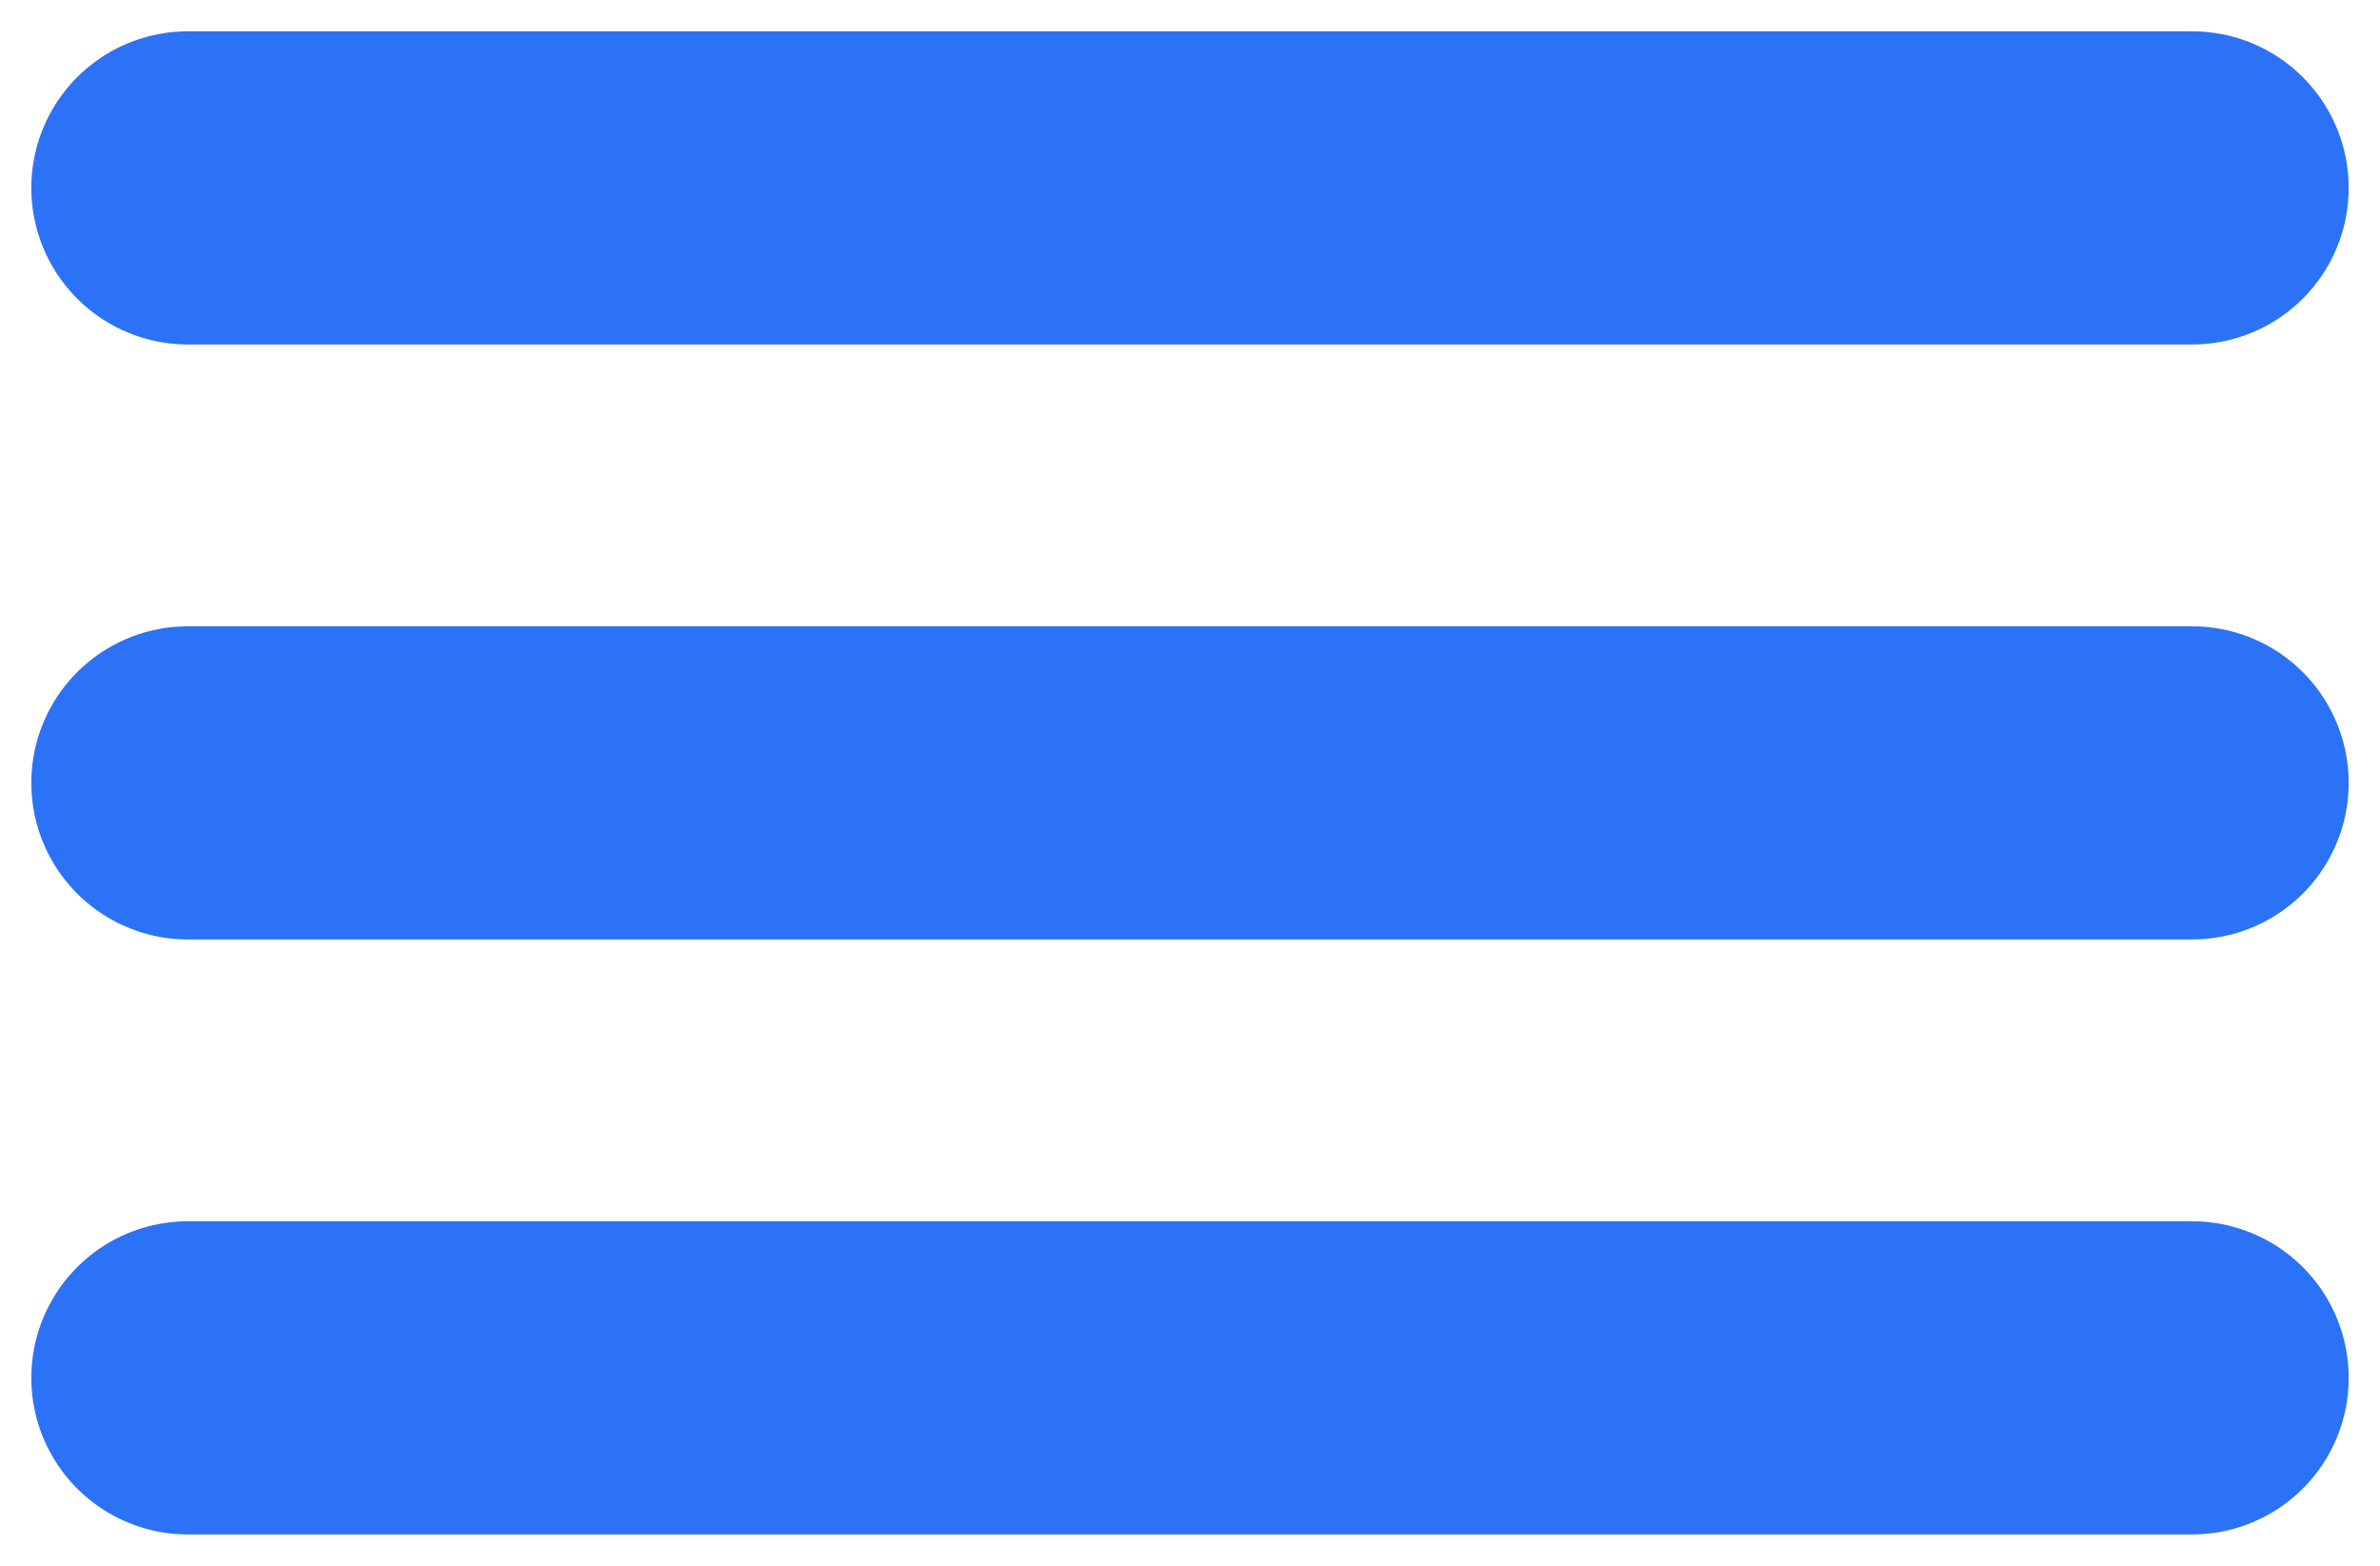
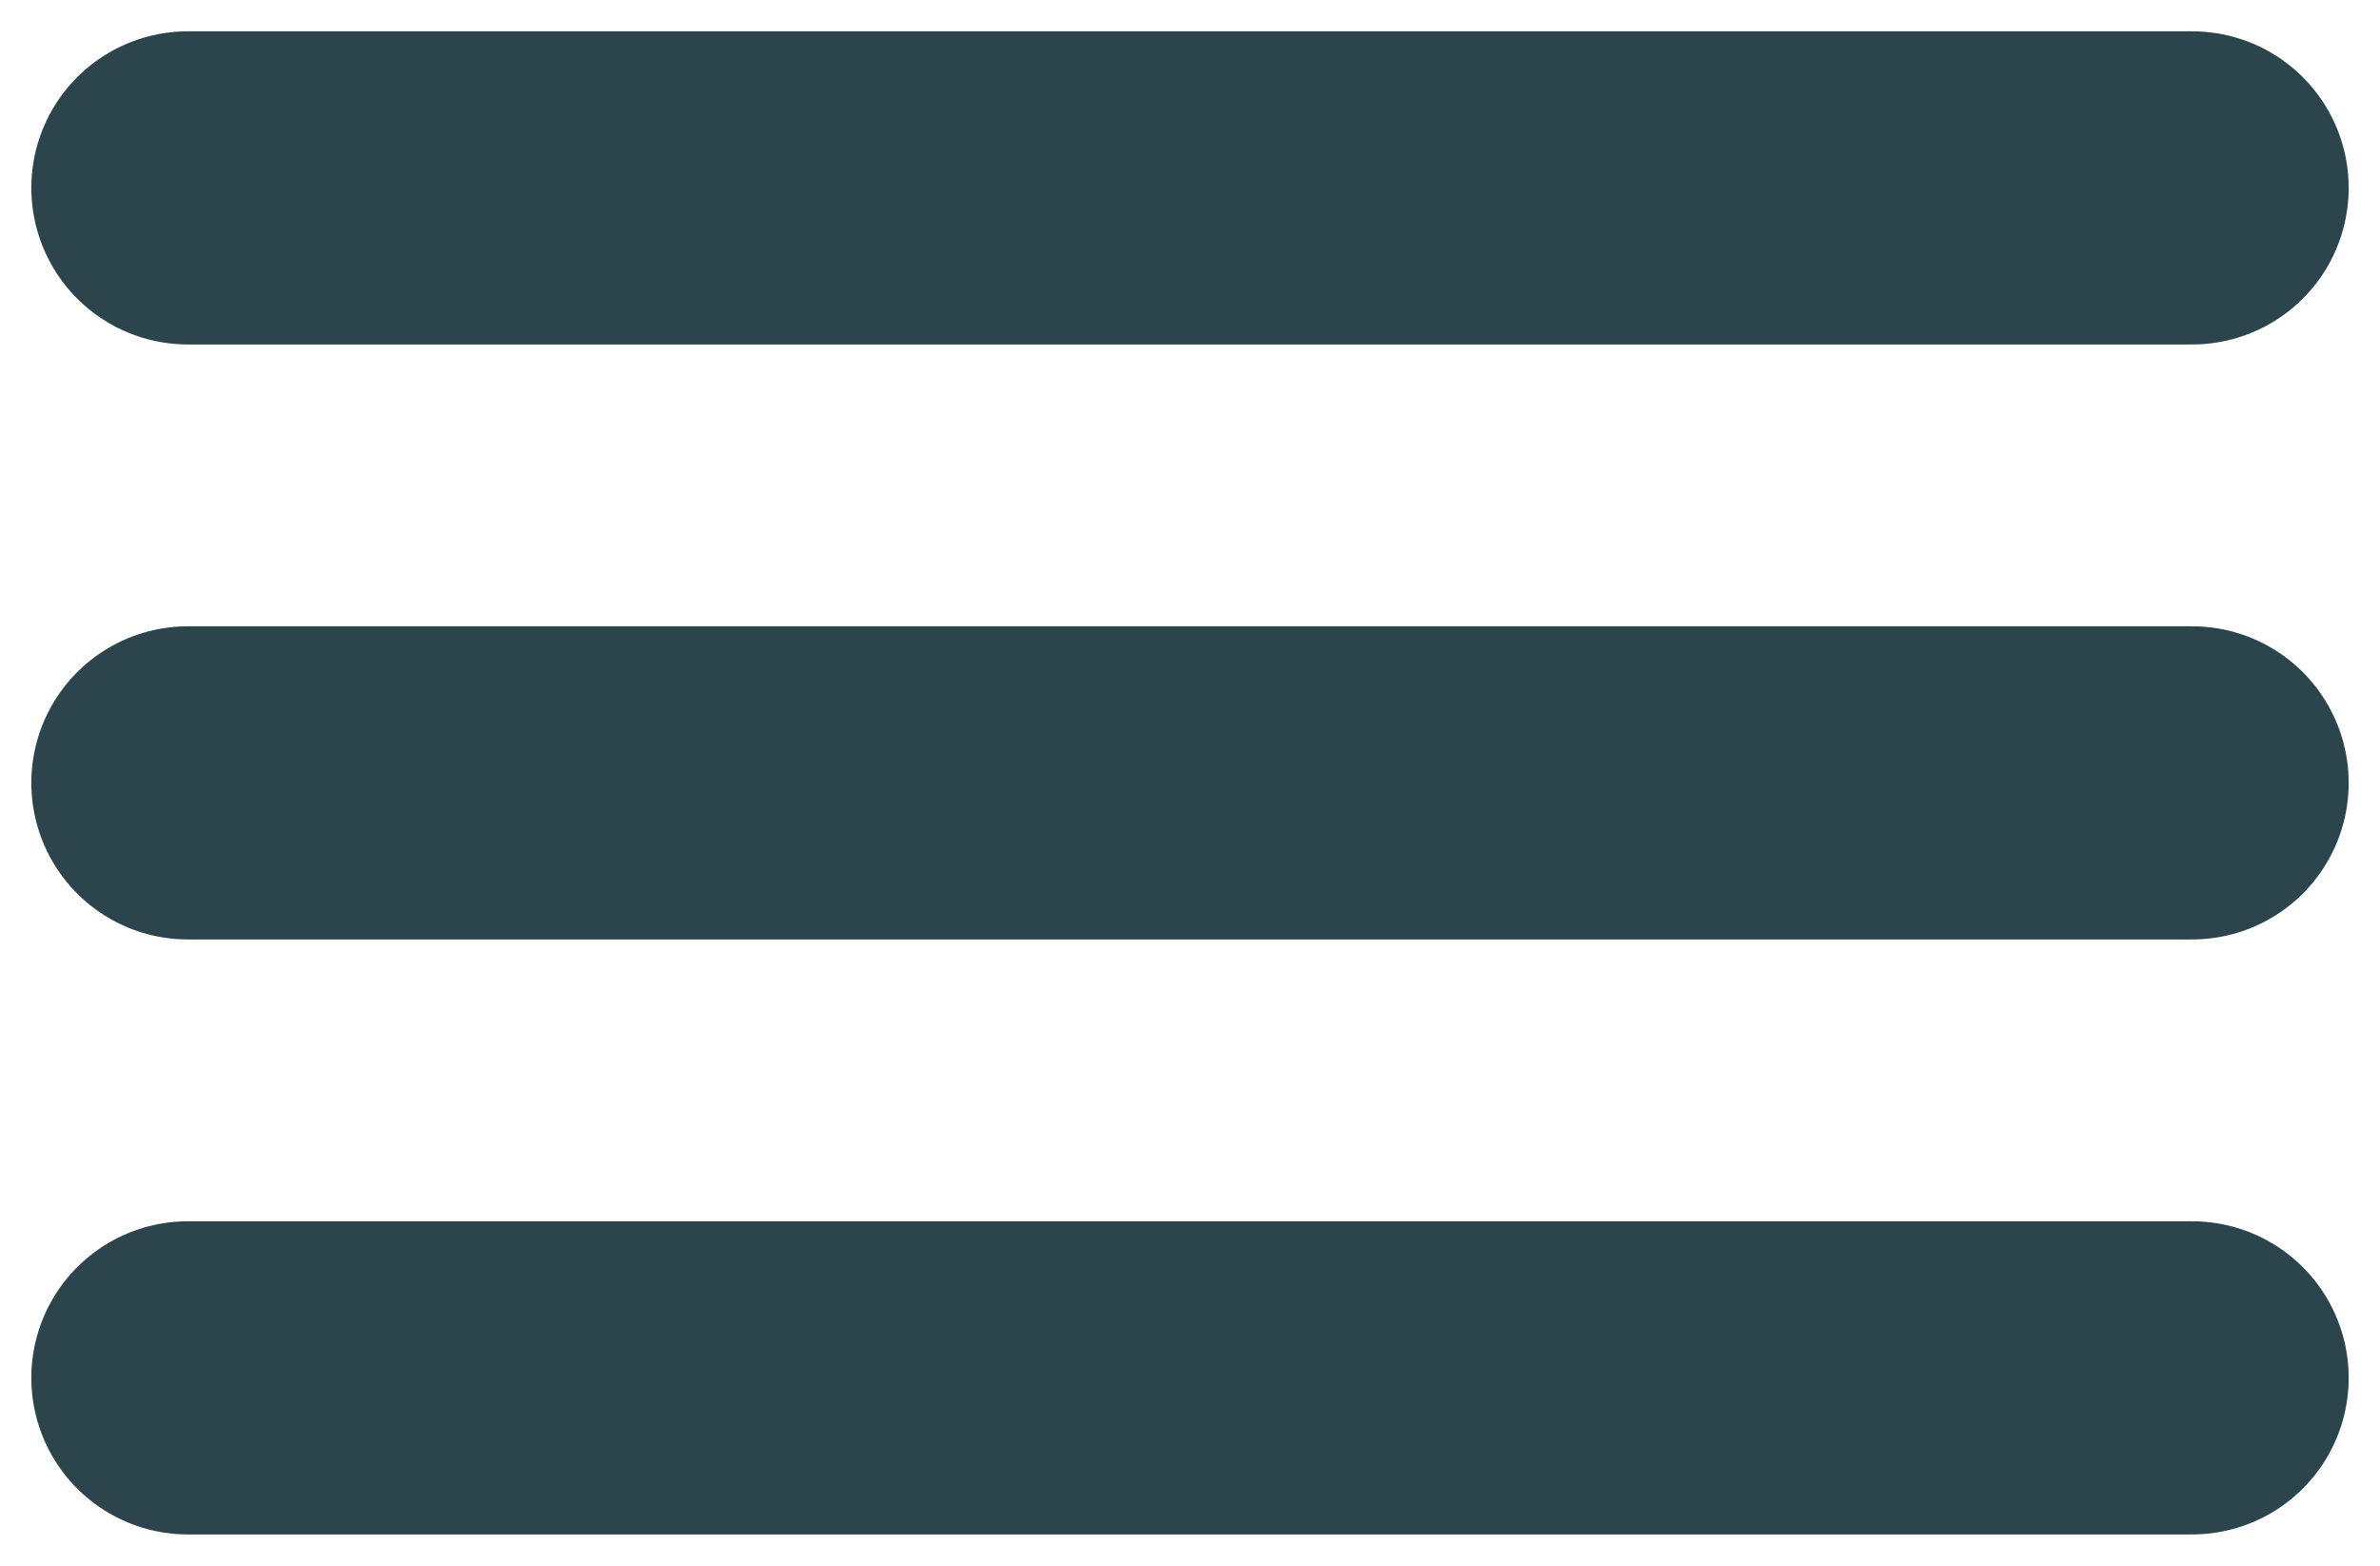
<svg xmlns="http://www.w3.org/2000/svg" width="38" height="25" viewBox="0 0 38 25" fill="none">
-   <path d="M3 3H35" stroke="#2C72F7" stroke-width="5" stroke-linecap="round" />
-   <path d="M3 12.5H35" stroke="#2C72F7" stroke-width="5" stroke-linecap="round" />
-   <path d="M3 22H35" stroke="#2C72F7" stroke-width="5" stroke-linecap="round" />
+   <path d="M3 3H35" stroke="#2C454C" stroke-width="5" stroke-linecap="round" />
+   <path d="M3 12.5H35" stroke="#2C454C" stroke-width="5" stroke-linecap="round" />
+   <path d="M3 22H35" stroke="#2C454C" stroke-width="5" stroke-linecap="round" />
</svg>
